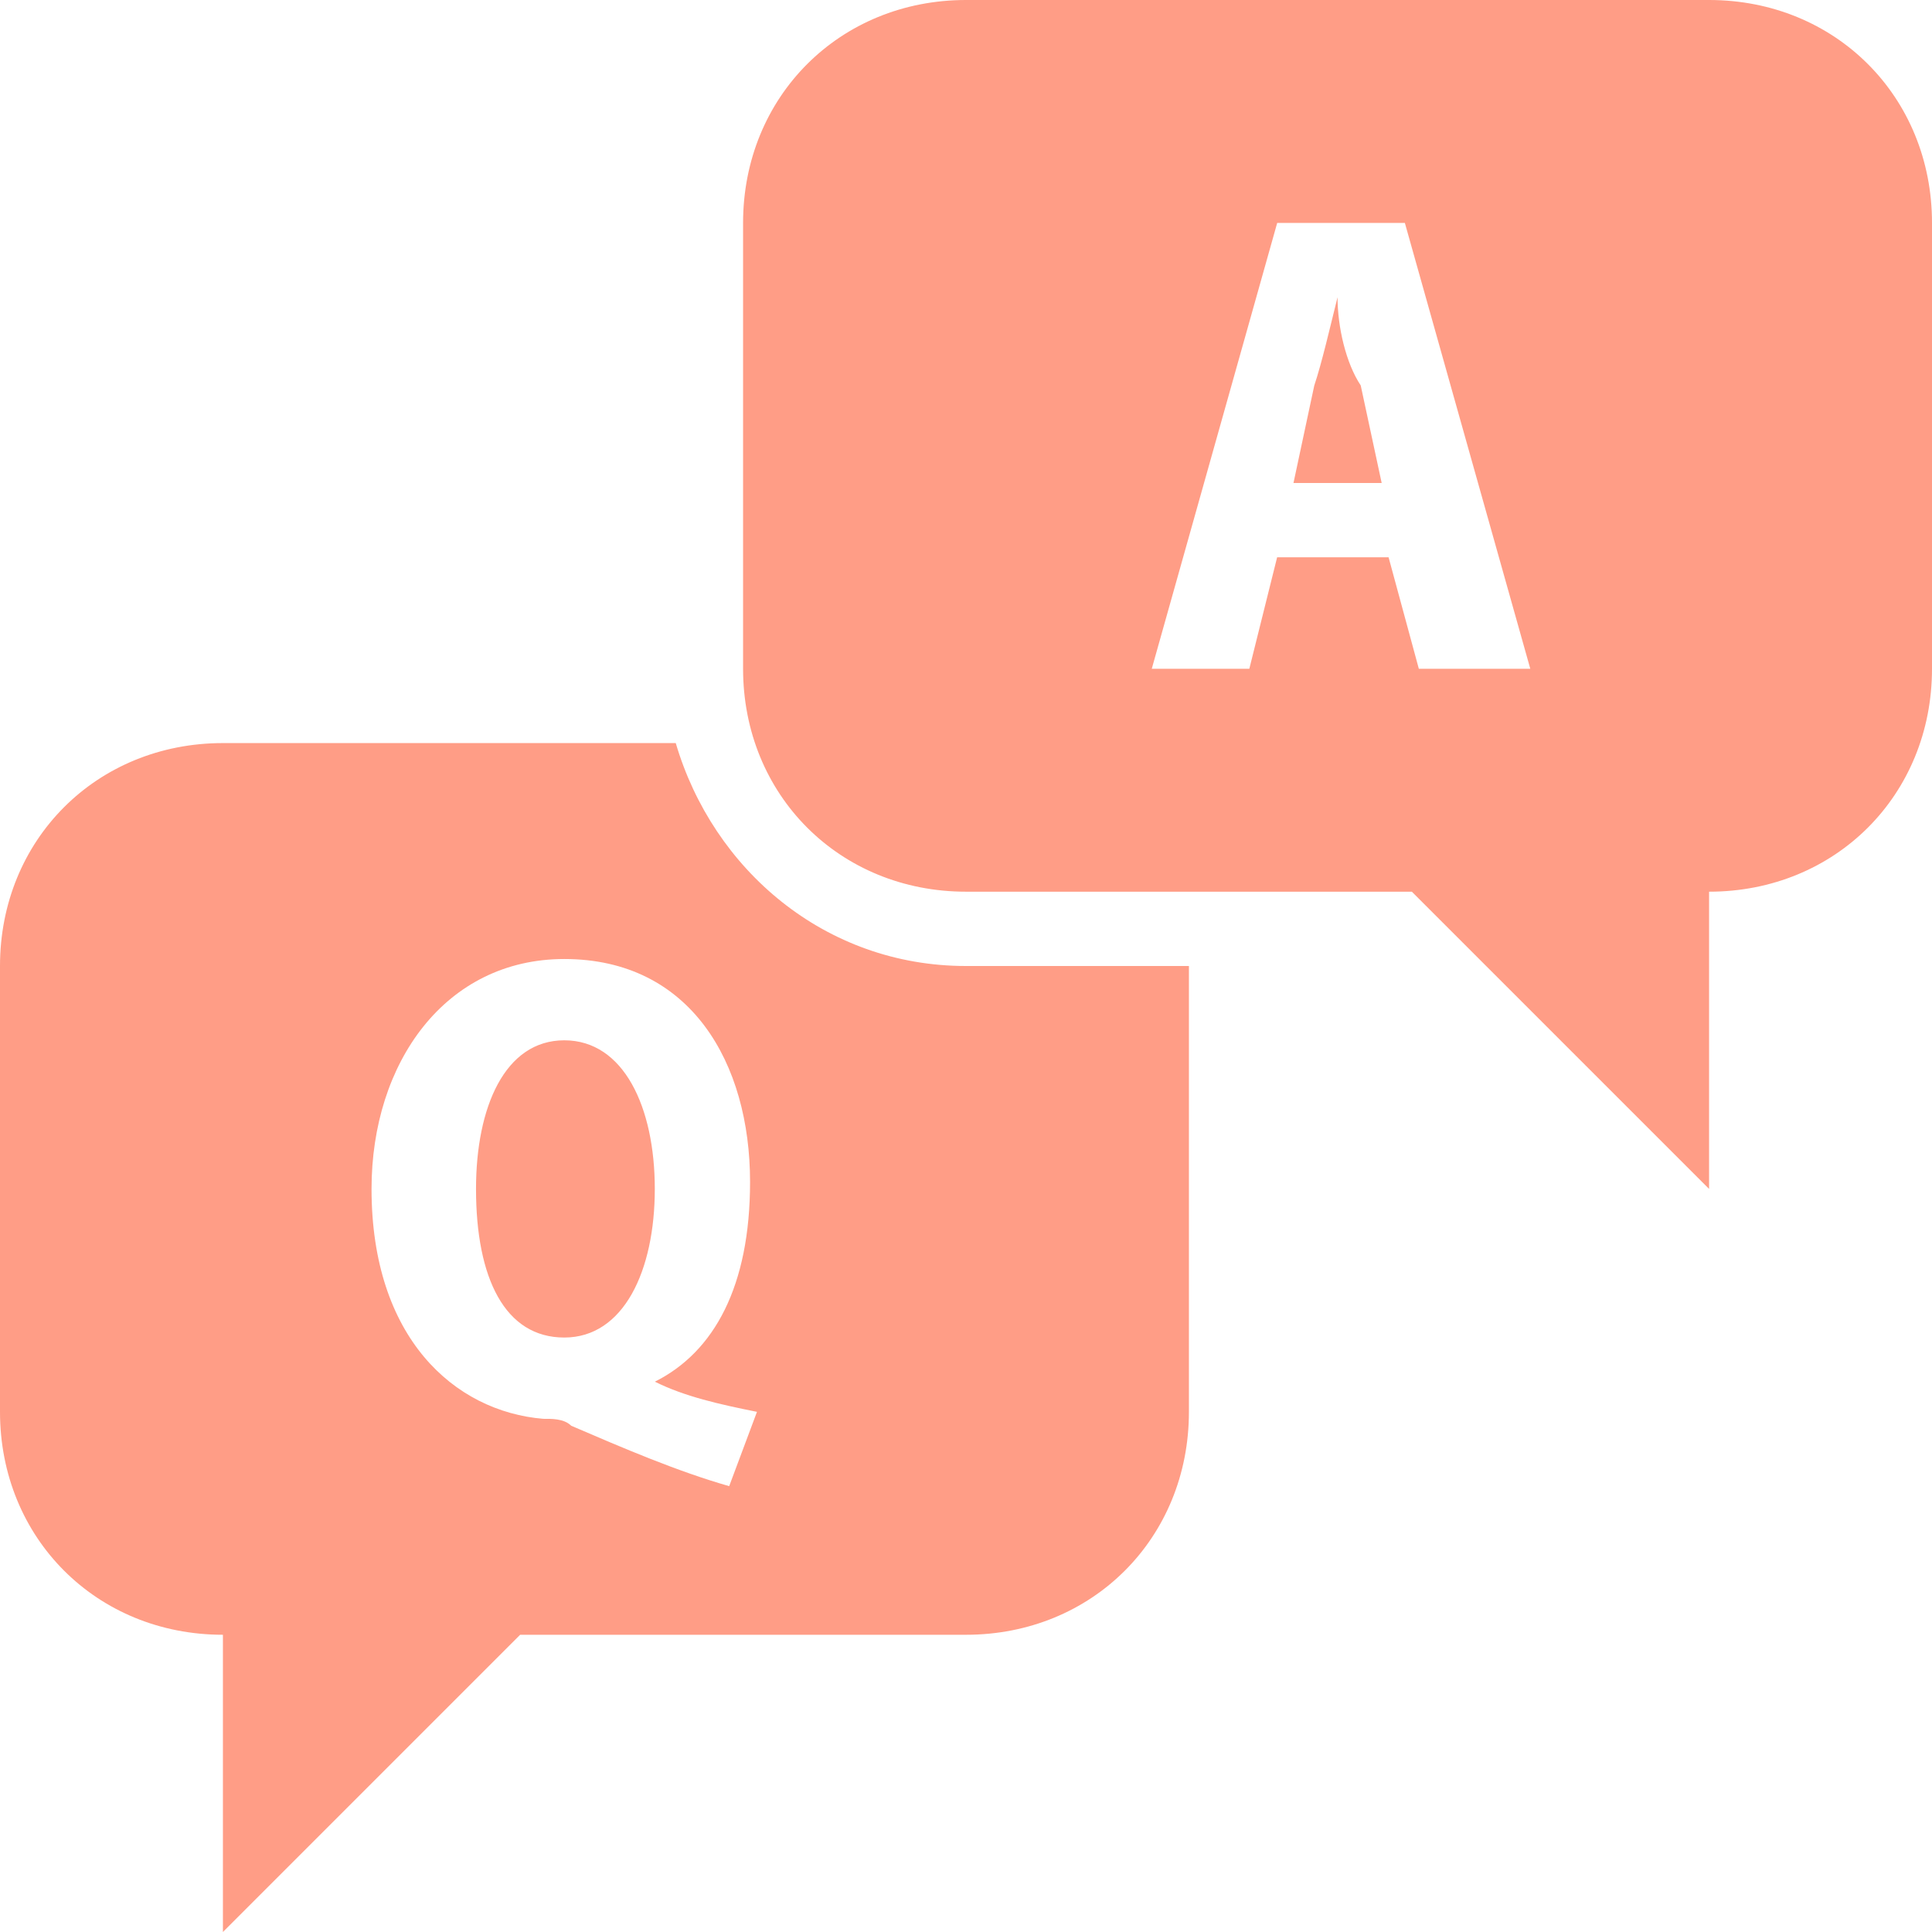
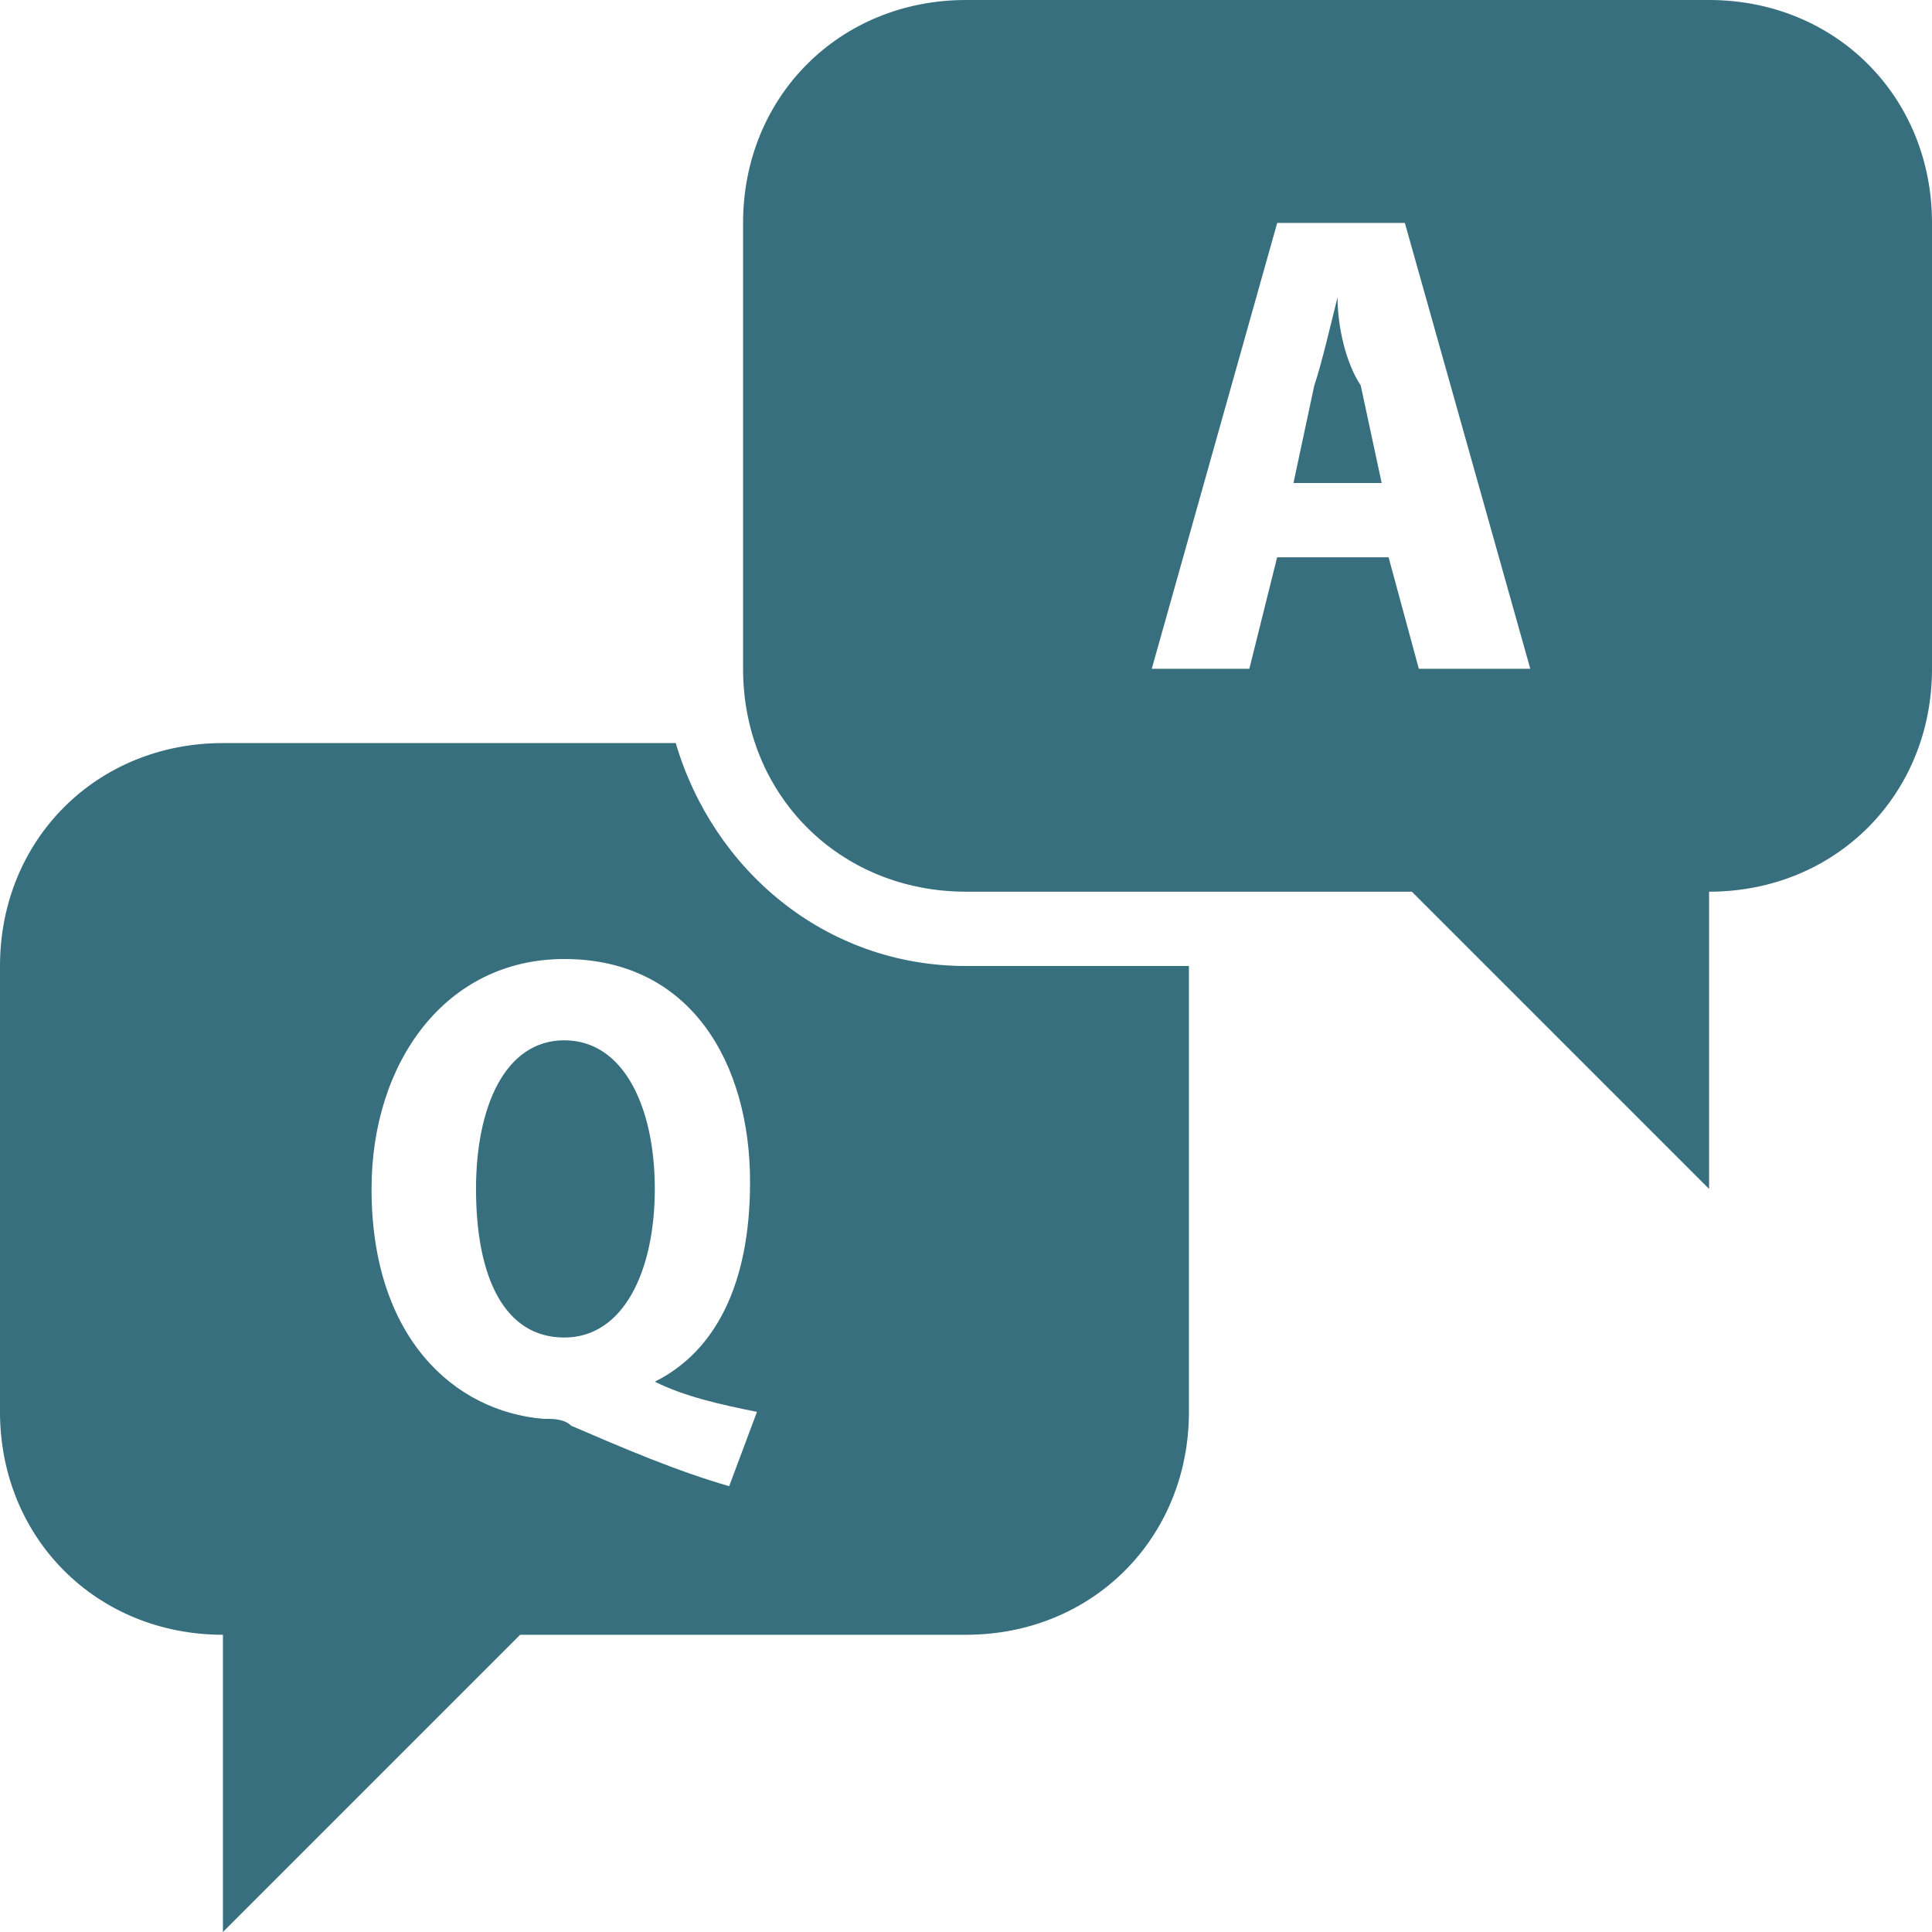
<svg xmlns="http://www.w3.org/2000/svg" width="1em" height="1em" viewBox="0 0 26 26">
-   <path fill="#FF9D86" d="M13 0c-1.7 0-3 1.3-3 3v6c0 1.7 1.3 3 3 3h6l4 4v-4c1.7 0 3-1.3 3-3V3c0-1.7-1.3-3-3-3zm4.188 3h1.718l1.688 6h-1.5l-.407-1.5h-1.5L16.813 9H15.5zM18 4c-.1.4-.212.888-.313 1.188l-.28 1.312h1.187l-.282-1.313C18.113 4.888 18 4.4 18 4M3 10c-1.7 0-3 1.3-3 3v6c0 1.7 1.3 3 3 3v4l4-4h6c1.7 0 3-1.3 3-3v-6h-3c-1.9 0-3.406-1.3-3.906-3zm4.594 2.906c1.7 0 2.5 1.4 2.5 3c0 1.4-.481 2.288-1.281 2.688c.4.2.874.306 1.374.406l-.374 1c-.7-.2-1.426-.512-2.126-.813c-.1-.1-.275-.093-.375-.093C6.112 18.994 5 18 5 16c0-1.7.994-3.094 2.594-3.094m0 1.094c-.8 0-1.188.9-1.188 2c0 1.2.388 2 1.188 2s1.218-.9 1.218-2s-.418-2-1.218-2" />
+   <path fill="#376F7E" d="M13 0c-1.7 0-3 1.3-3 3v6c0 1.7 1.3 3 3 3h6l4 4v-4c1.7 0 3-1.3 3-3V3c0-1.7-1.3-3-3-3zm4.188 3h1.718l1.688 6h-1.5l-.407-1.5h-1.5L16.813 9H15.5zM18 4c-.1.4-.212.888-.313 1.188l-.28 1.312h1.187l-.282-1.313C18.113 4.888 18 4.4 18 4M3 10c-1.7 0-3 1.3-3 3v6c0 1.7 1.3 3 3 3v4l4-4h6c1.7 0 3-1.3 3-3v-6h-3c-1.9 0-3.406-1.3-3.906-3zm4.594 2.906c1.7 0 2.5 1.4 2.5 3c0 1.4-.481 2.288-1.281 2.688c.4.2.874.306 1.374.406l-.374 1c-.7-.2-1.426-.512-2.126-.813c-.1-.1-.275-.093-.375-.093C6.112 18.994 5 18 5 16c0-1.7.994-3.094 2.594-3.094m0 1.094c-.8 0-1.188.9-1.188 2c0 1.2.388 2 1.188 2s1.218-.9 1.218-2s-.418-2-1.218-2" />
</svg>
